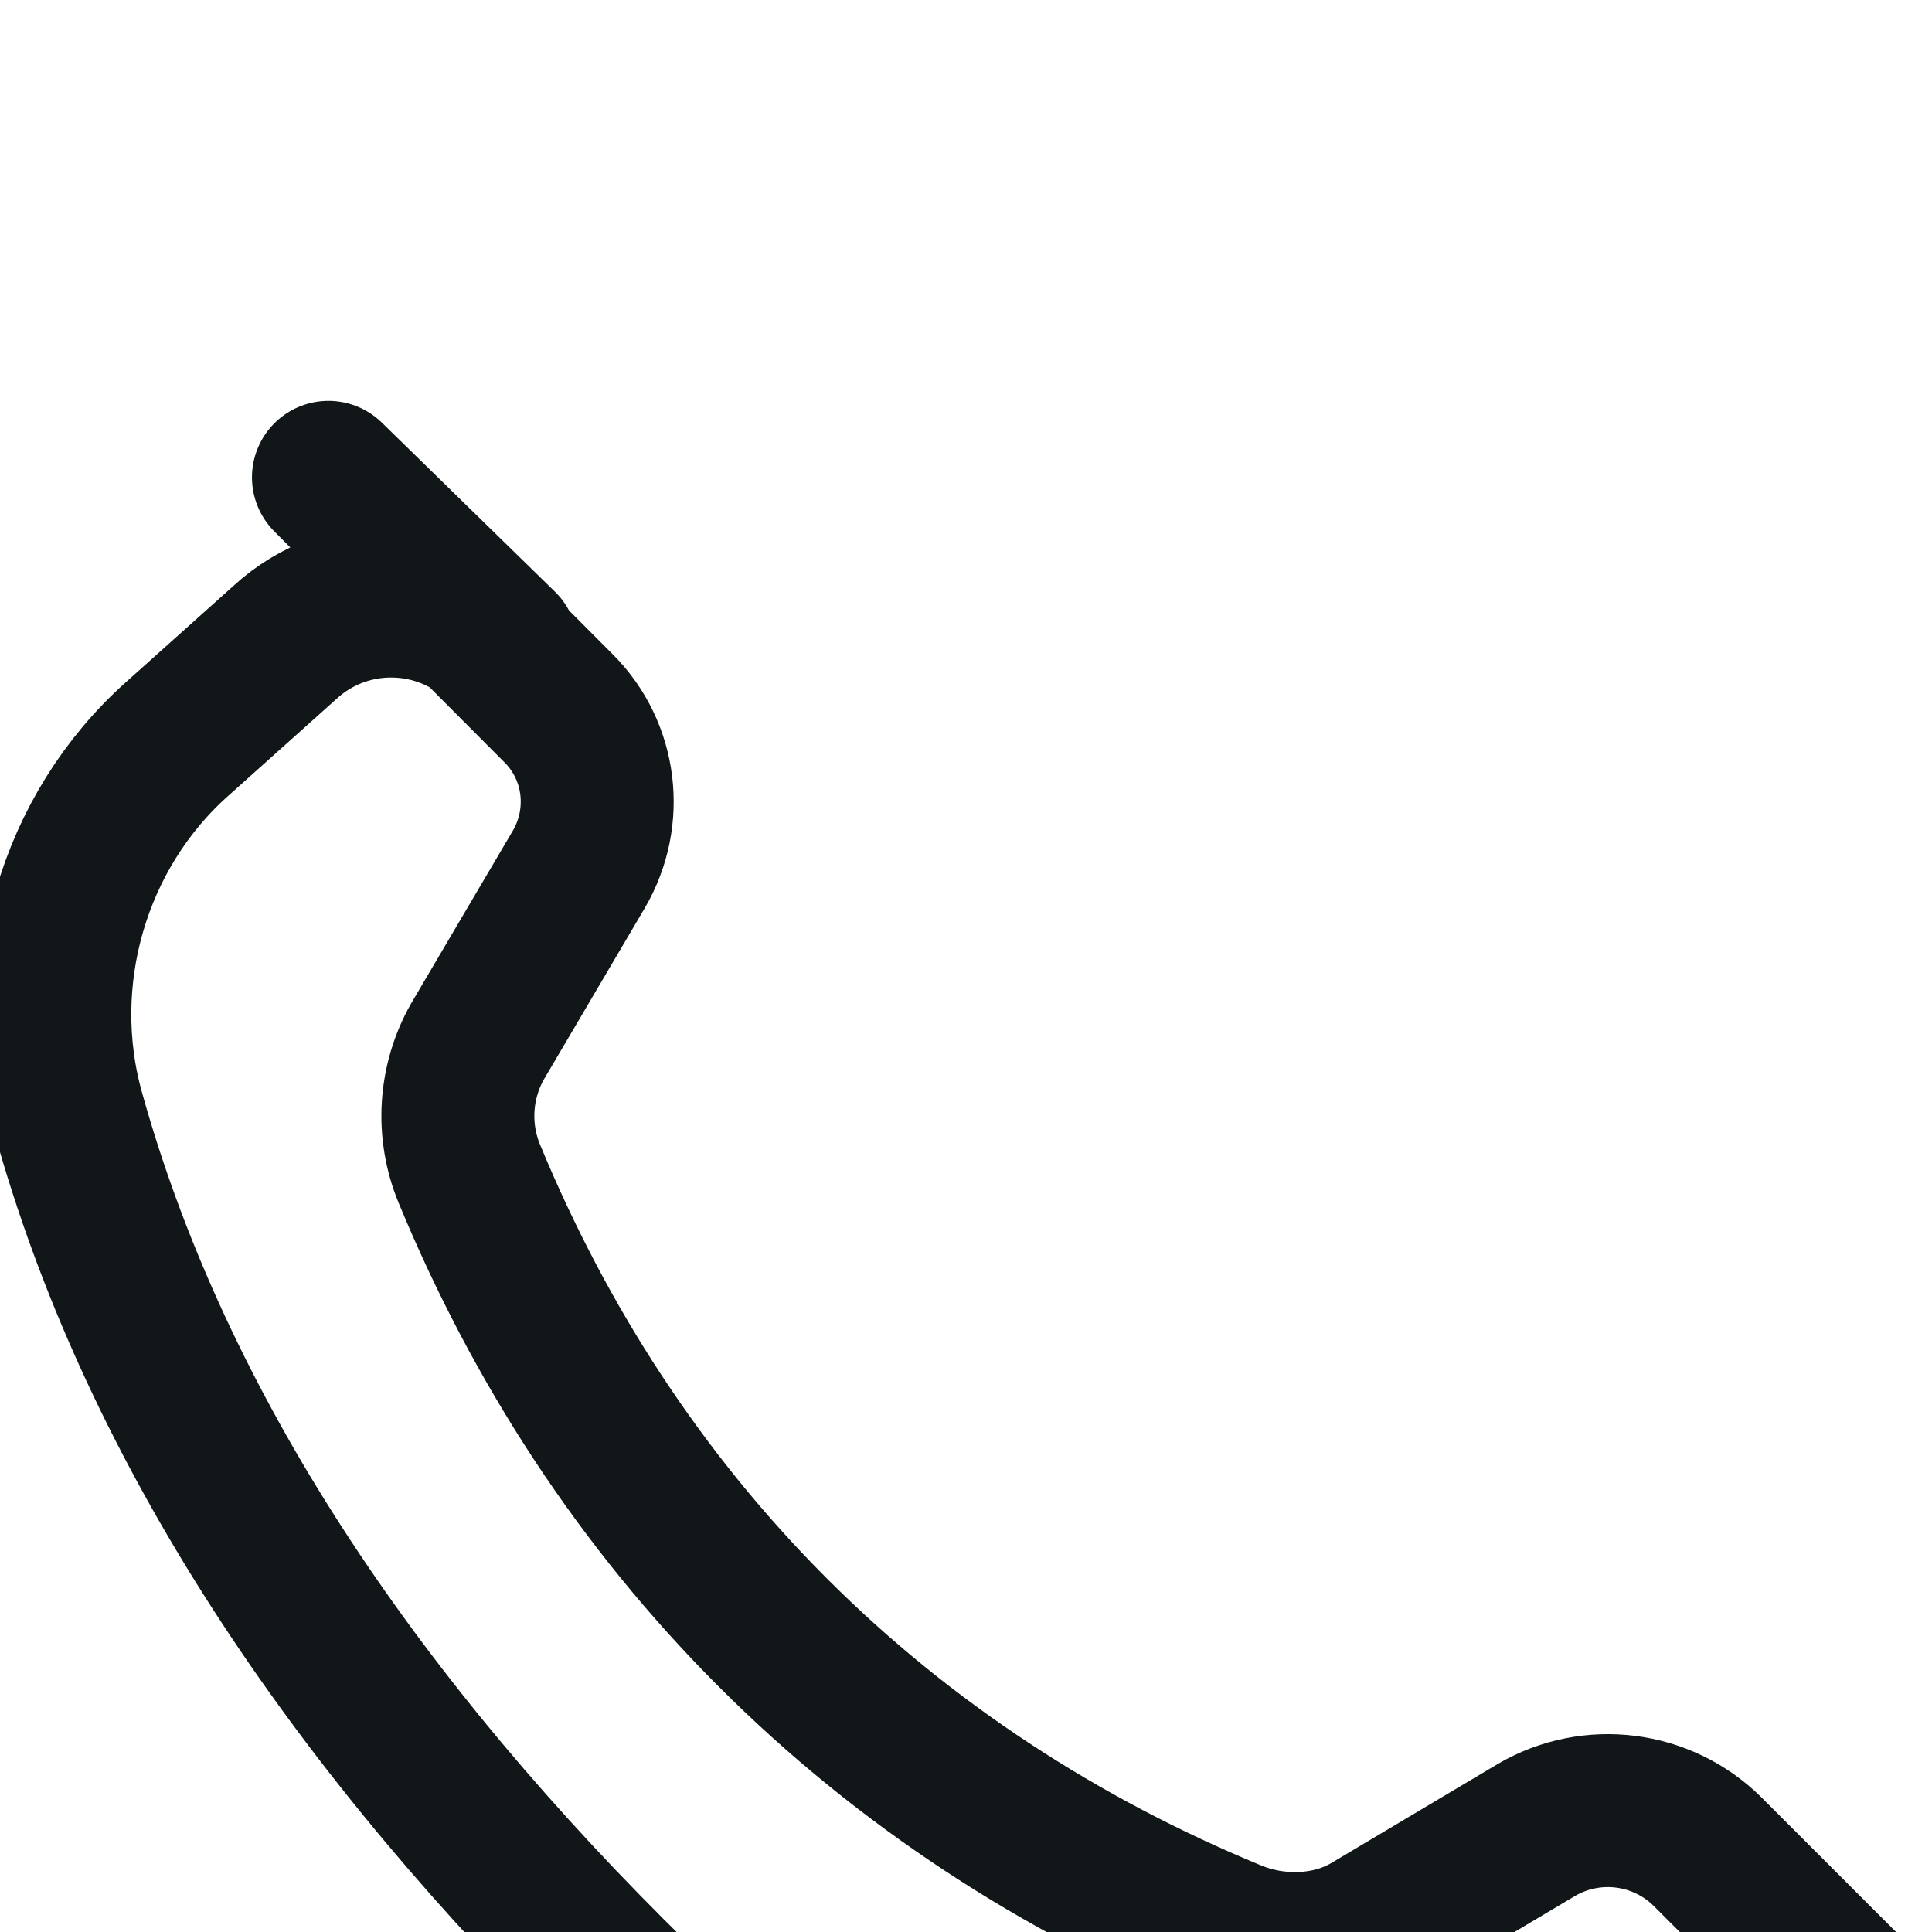
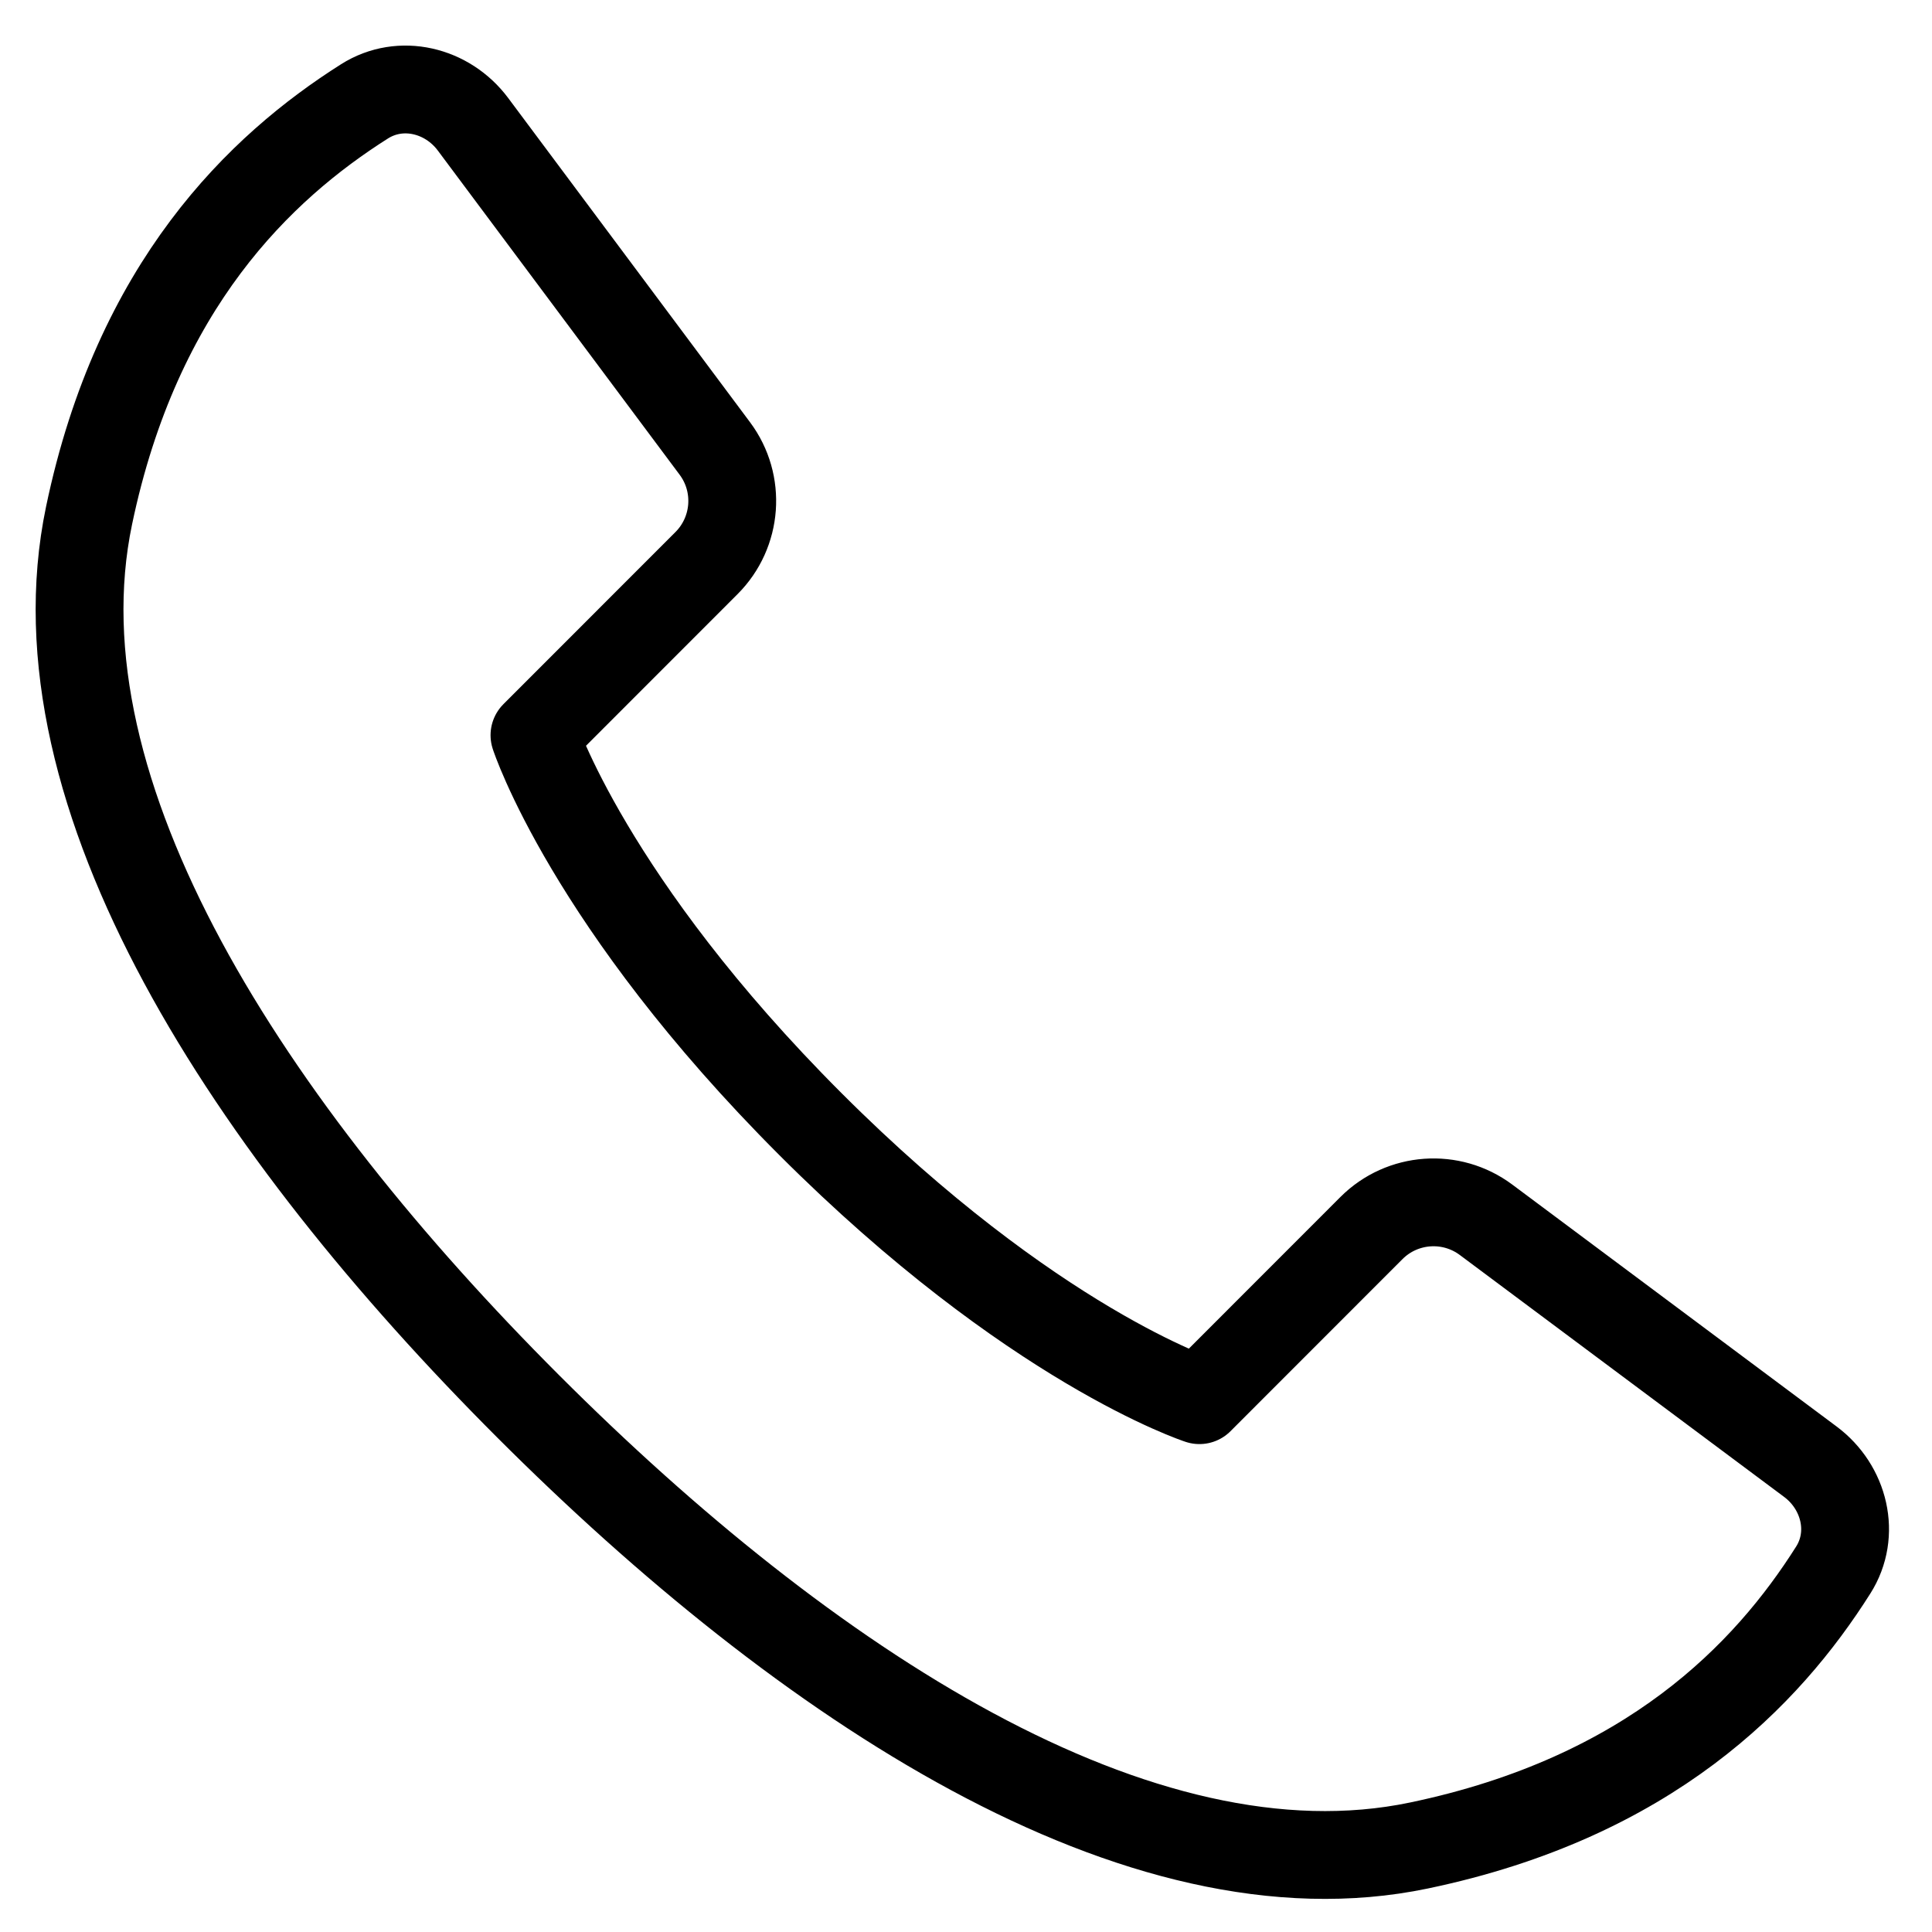
- <svg xmlns="http://www.w3.org/2000/svg" viewBox="0 0 24 24" fill="none">
-   <path d="M4.08 5.93 6.94 8.8c.53.53.63 1.35.25 2l-1.26 2.14a1.88 1.88 0 0 0-.1 1.64c.88 2.13 2.13 4.06 3.77 5.7 1.64 1.64 3.57 2.89 5.7 3.77.58.24 1.25.2 1.74-.1l2.05-1.22a1.76 1.76 0 0 1 2.12.27l2.86 2.86c.74.74.77 1.92.06 2.7l-1.21 1.34c-1.16 1.29-2.98 1.82-4.65 1.35-3.73-1.04-7.3-3.33-10.69-6.73-3.4-3.4-5.69-6.96-6.73-10.69-.47-1.67.06-3.5 1.35-4.65l1.34-1.2a1.95 1.95 0 0 1 2.69.05Z" stroke="#111719" stroke-width="1.9" stroke-linecap="round" stroke-linejoin="round" />
+ <svg xmlns="http://www.w3.org/2000/svg" viewBox="1 1 22 22" fill="none">
+   <path d="M2.014 6.871C1.347 10.062 3.86 13.86 7.015 17.015C10.17 20.17 13.968 22.682 17.158 22.015C19.782 21.467 21.122 20.07 21.875 18.879C22.136 18.468 22.004 17.934 21.614 17.644L17.922 14.89C17.524 14.593 16.968 14.633 16.617 14.984L14.658 16.944C14.658 16.944 12.753 16.325 10.229 13.801C7.705 11.277 7.086 9.372 7.086 9.372L9.045 7.412C9.396 7.061 9.437 6.505 9.14 6.107L6.386 2.415C6.095 2.025 5.562 1.894 5.151 2.154C3.96 2.908 2.562 4.247 2.014 6.871Z" stroke="#000000" stroke-linecap="round" stroke-linejoin="round" />
</svg>
